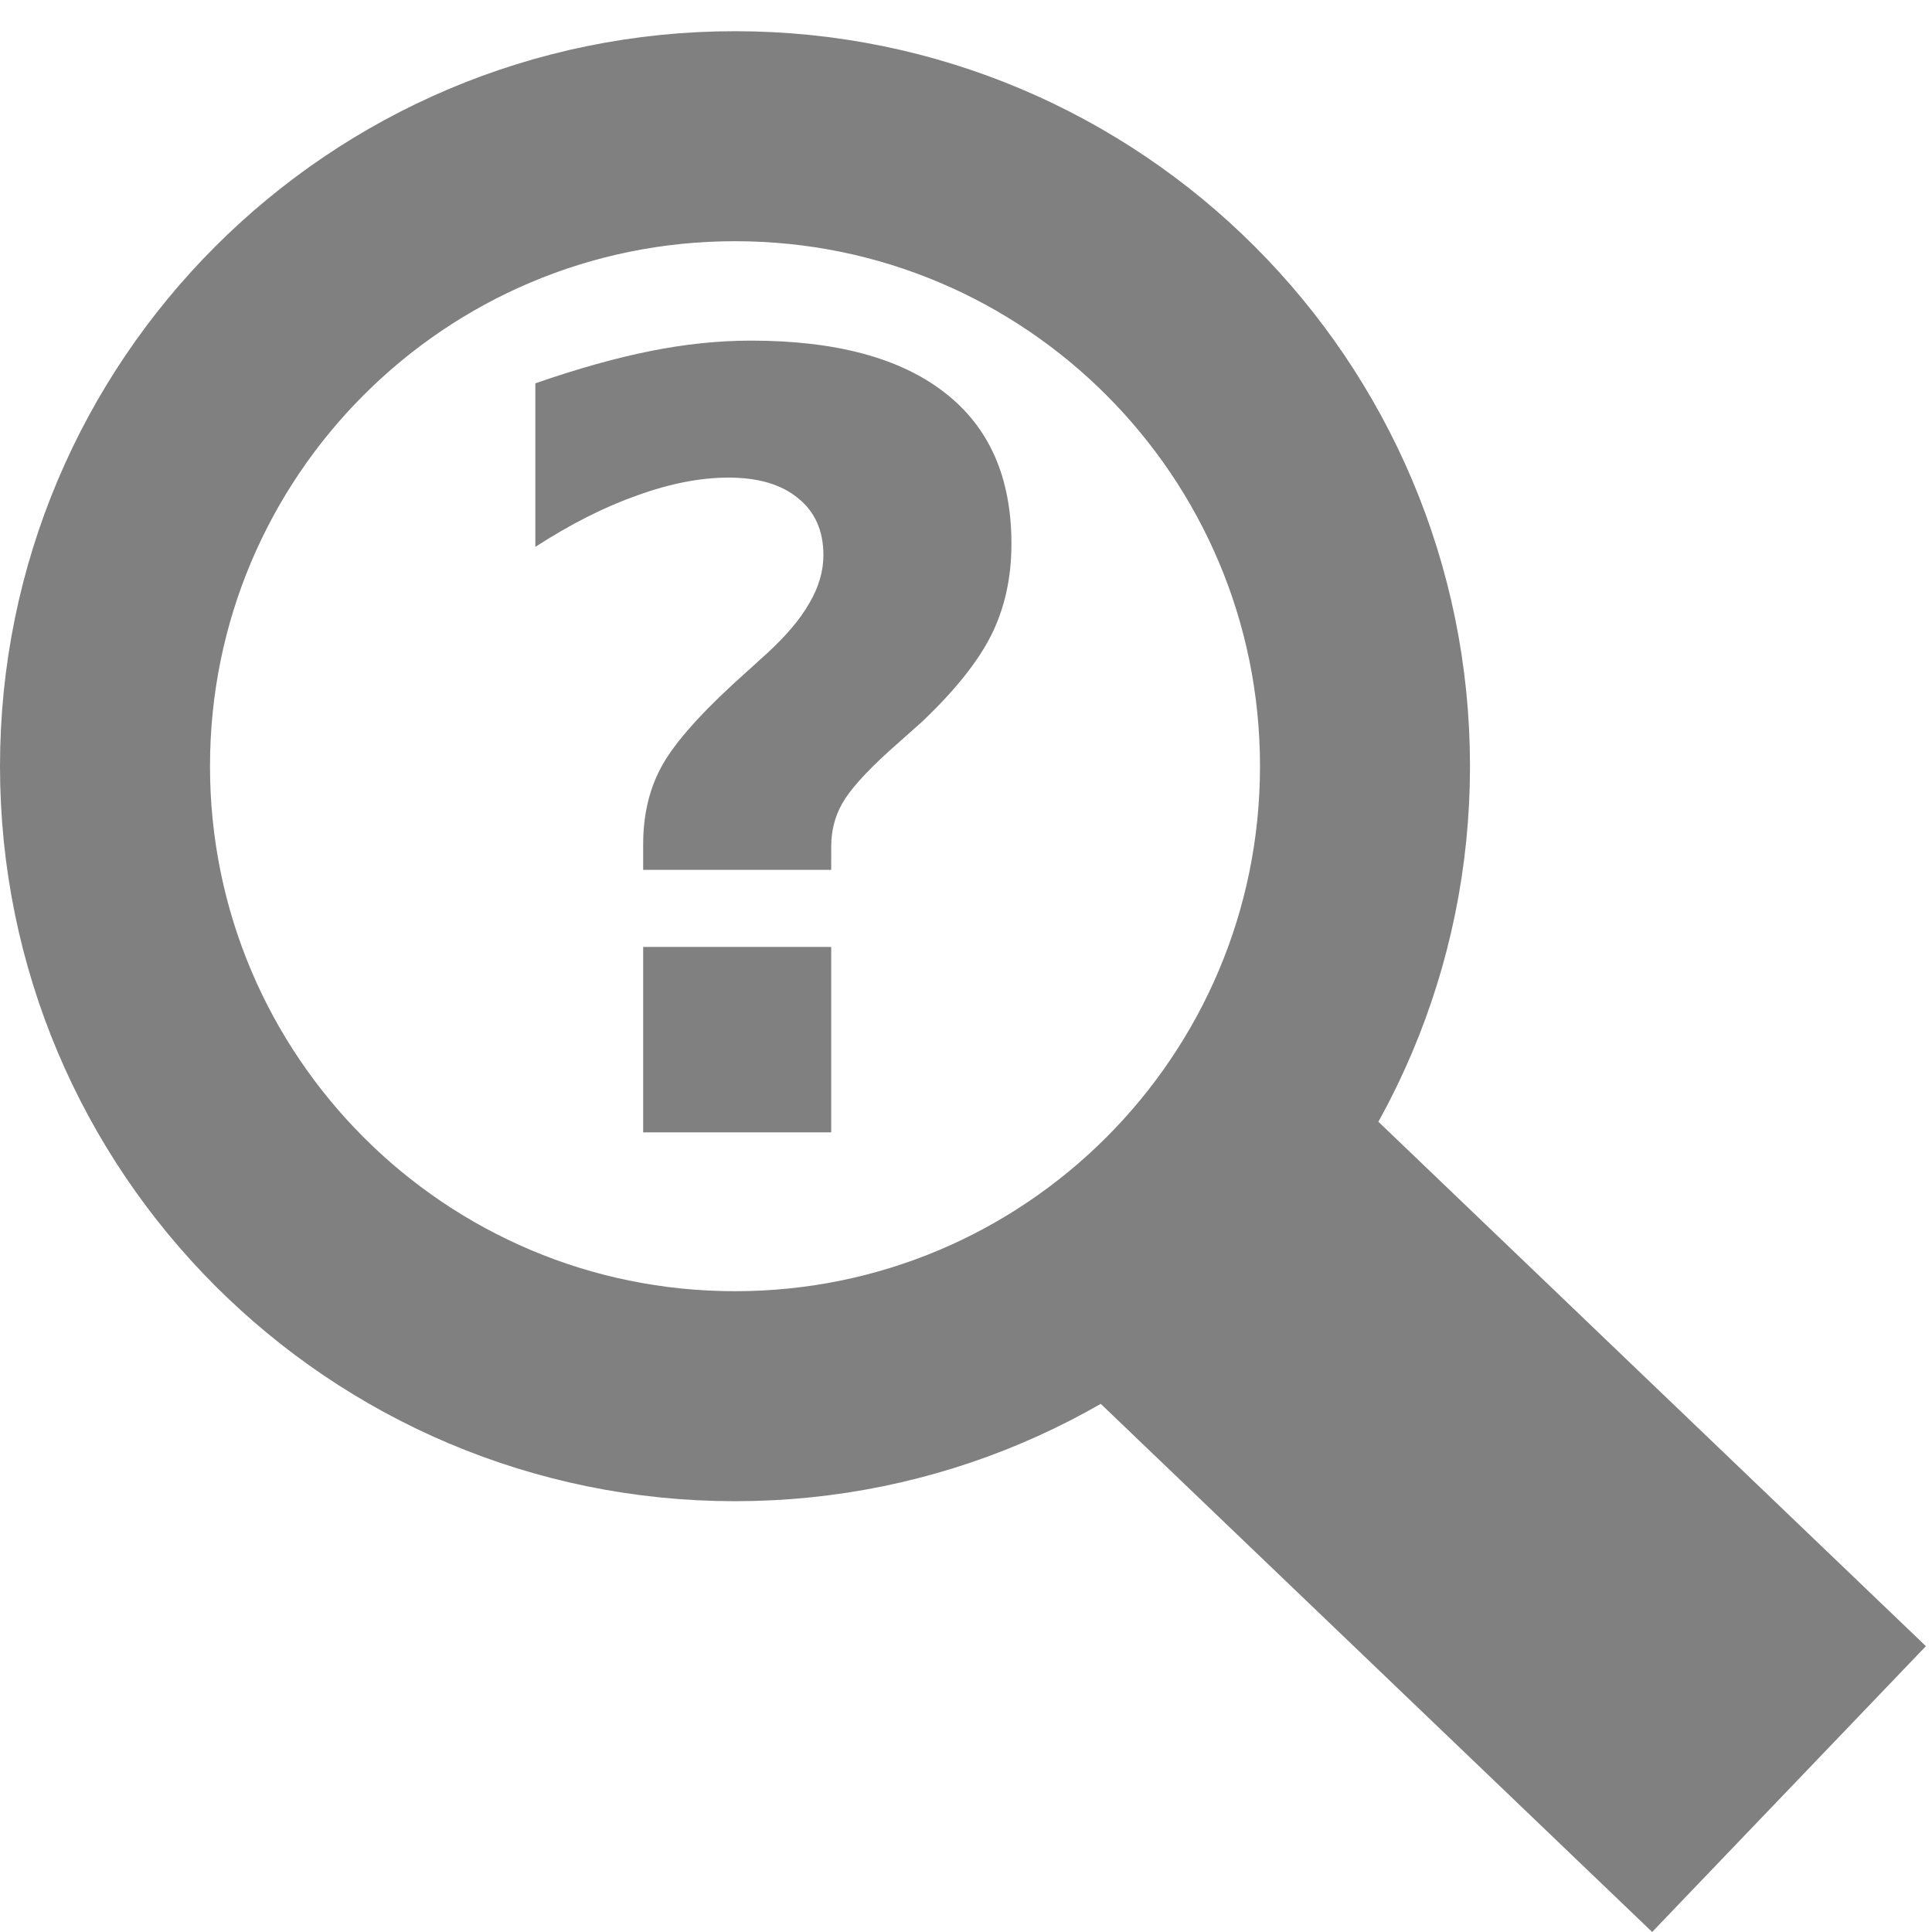
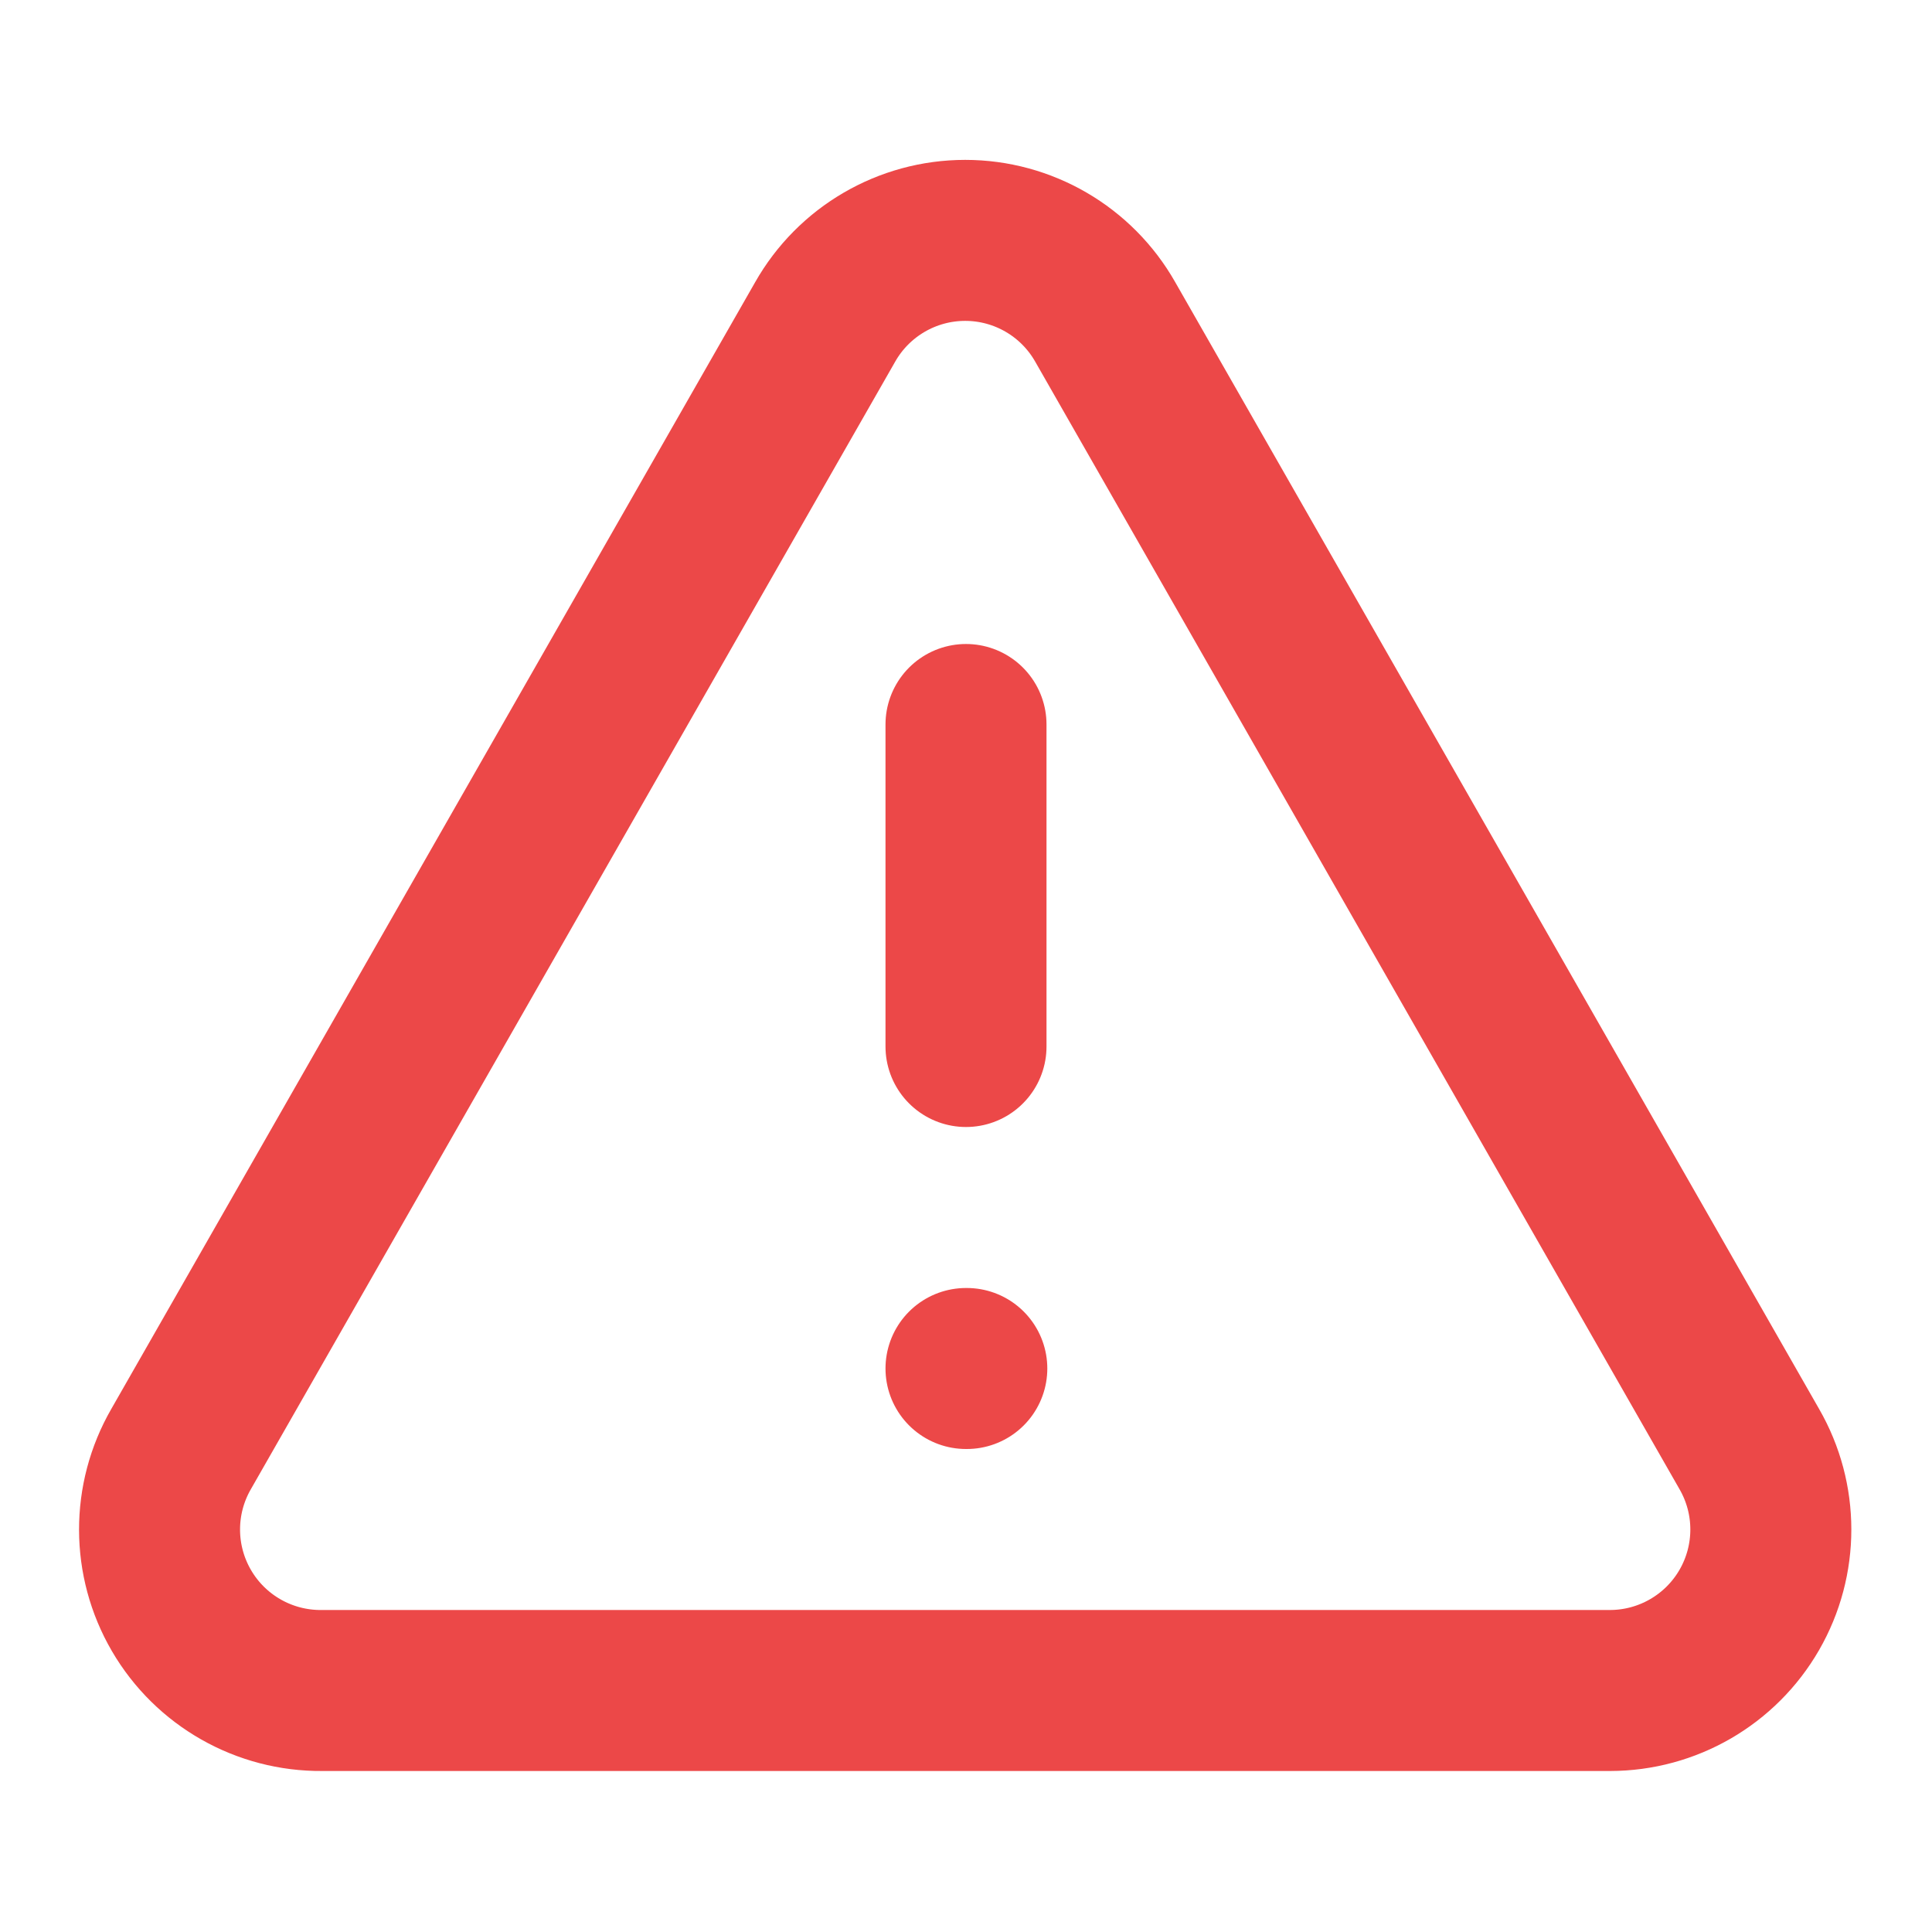
- <svg xmlns="http://www.w3.org/2000/svg" width="92mm" height="92mm" viewBox="0 0 92 92">
-   <path d="M39.581 41.421h-8.954v-1.215q0-2.034.818-3.597.819-1.587 3.448-4.018l1.588-1.439q1.414-1.29 2.059-2.43.67-1.142.67-2.283 0-1.736-1.191-2.703-1.19-.993-3.324-.993-2.01 0-4.341.844-2.332.818-4.862 2.455v-7.788q3.002-1.042 5.482-1.538t4.787-.496q6.053 0 9.228 2.48 3.175 2.456 3.175 7.194 0 2.43-.968 4.365-.967 1.91-3.299 4.118L42.31 35.79q-1.687 1.538-2.208 2.48-.52.918-.52 2.034zm-8.954 3.671h8.954v8.83h-8.954Z" style="line-height:1;-inkscape-font-specification:&quot;DejaVu Sans Bold&quot;" font-style="normal" font-variant="normal" font-weight="700" font-stretch="normal" font-size="50.8px" font-family="DejaVu Sans" display="inline" fill="gray" fill-opacity="1" stroke-width=".265" />
-   <circle cx="35" cy="36.486" r="30" fill="none" fill-opacity="1" stroke="gray" stroke-width="10" stroke-miterlimit="4" stroke-dasharray="none" stroke-opacity="1" />
-   <rect width="18.846" height="39.963" x="-12.021" y="80.49" ry="0" transform="rotate(-46.235)" opacity="1" fill="gray" fill-opacity="1" stroke="none" stroke-width="8" stroke-miterlimit="4" stroke-dasharray="none" stroke-opacity="1" />
+ <svg xmlns="http://www.w3.org/2000/svg" width="92mm" height="92mm" fill="none" stroke="#ec4848" stroke-linecap="round" stroke-linejoin="round" stroke-width="2" class="lucide lucide-triangle-alert w-10 h-10 text-destructive" style="--darkreader-inline-stroke:currentColor" viewBox="0 0 24 24">
+   <path d="m21.73 18-8-14a2 2 0 0 0-3.48 0l-8 14A2 2 0 0 0 4 21h16a2 2 0 0 0 1.73-3M12 9v4M12 17h.01" />
</svg>
